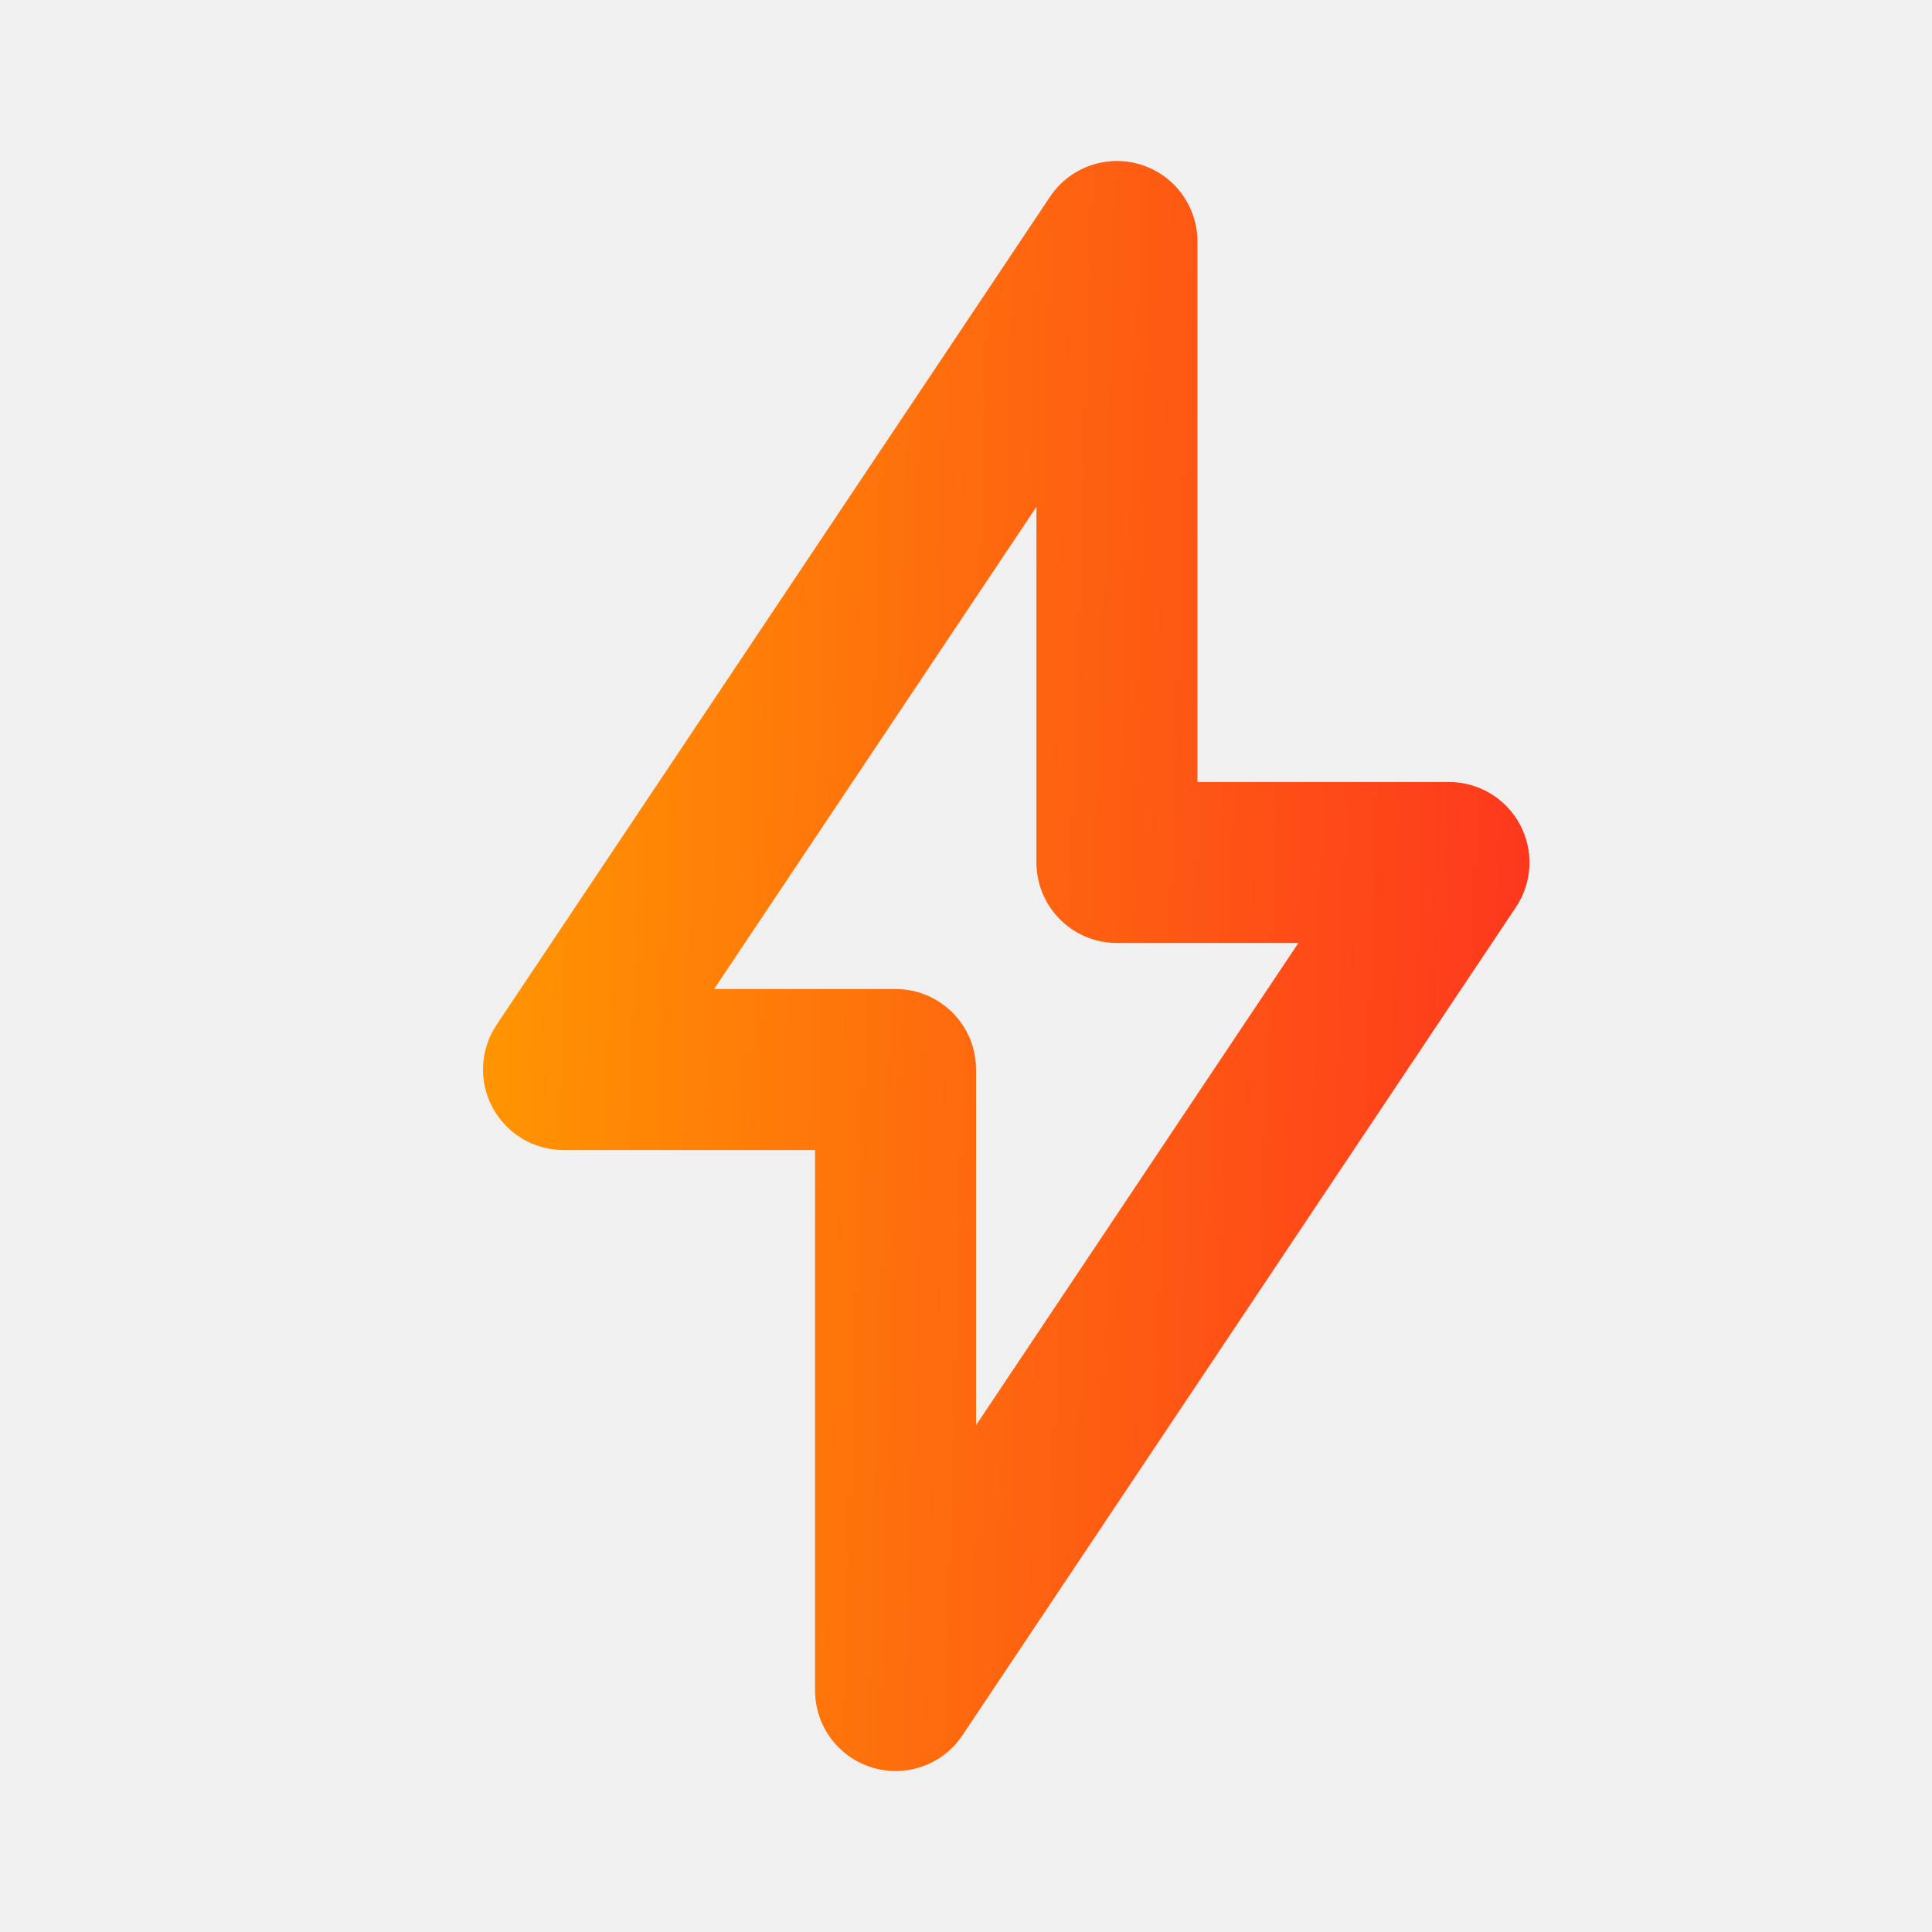
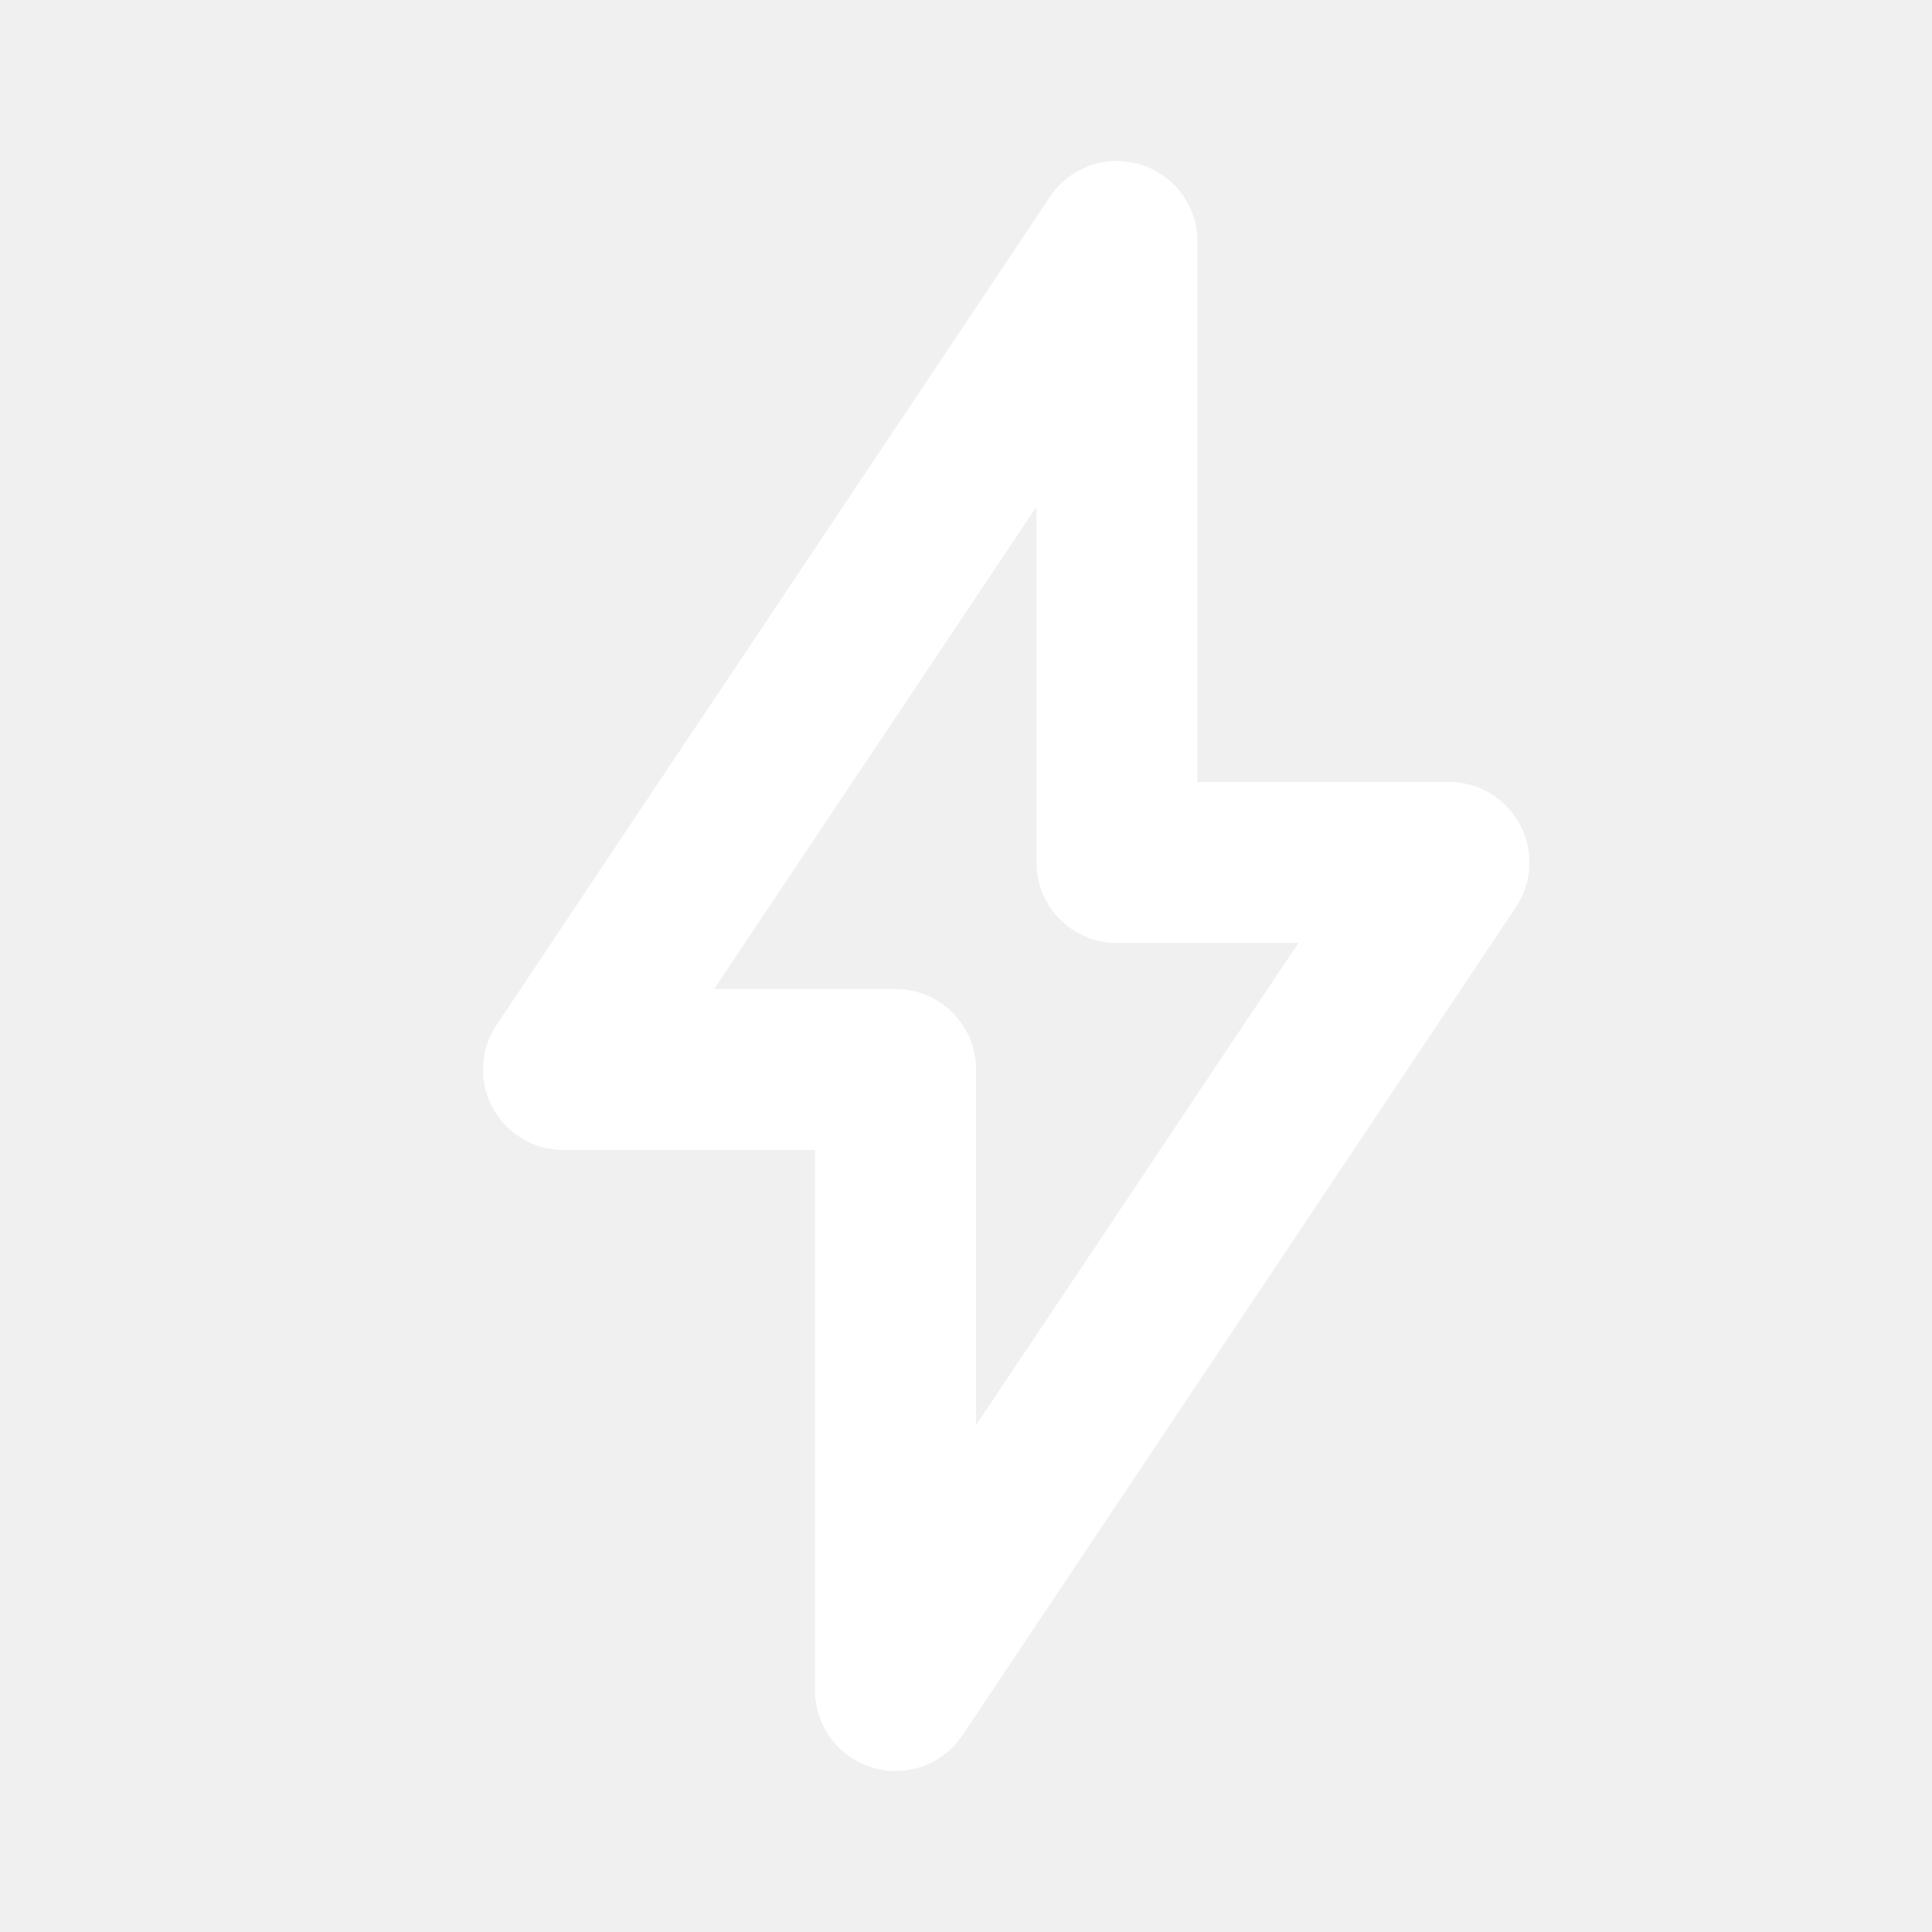
<svg xmlns="http://www.w3.org/2000/svg" width="24" height="24" viewBox="0 0 24 24" fill="none">
-   <path fill-rule="evenodd" clip-rule="evenodd" d="M14.165 2.043C14.587 2.171 14.875 2.56 14.875 3V9.714H18C18.369 9.714 18.708 9.918 18.882 10.243C19.056 10.569 19.036 10.963 18.831 11.27L11.956 21.556C11.712 21.922 11.256 22.085 10.835 21.957C10.413 21.829 10.125 21.441 10.125 21V14.286H7C6.631 14.286 6.292 14.083 6.118 13.757C5.944 13.432 5.964 13.037 6.169 12.73L13.044 2.444C13.288 2.078 13.744 1.915 14.165 2.043ZM8.871 12.286H11.125C11.677 12.286 12.125 12.733 12.125 13.286V17.704L16.129 11.714H13.875C13.323 11.714 12.875 11.267 12.875 10.714V6.296L8.871 12.286Z" fill="url(#paint0_linear_266_2377)" />
-   <defs>
-     <linearGradient id="paint0_linear_266_2377" x1="6" y1="2" x2="23.405" y2="2.527" gradientUnits="userSpaceOnUse">
-       <stop stop-color="#FF9700" />
-       <stop offset="1" stop-color="#FD1A26" />
-     </linearGradient>
-   </defs>
+   <path fill-rule="evenodd" clip-rule="evenodd" d="M14.165 2.043C14.587 2.171 14.875 2.56 14.875 3V9.714H18C18.369 9.714 18.708 9.918 18.882 10.243C19.056 10.568 19.036 10.963 18.831 11.27L11.956 21.556C11.712 21.922 11.256 22.085 10.835 21.957C10.413 21.829 10.125 21.44 10.125 21V14.286H7C6.631 14.286 6.292 14.082 6.118 13.757C5.944 13.432 5.964 13.037 6.169 12.73L13.044 2.444C13.288 2.078 13.744 1.915 14.165 2.043ZM8.871 12.286H11.125C11.677 12.286 12.125 12.733 12.125 13.286V17.704L16.129 11.714H13.875C13.323 11.714 12.875 11.267 12.875 10.714V6.296L8.871 12.286Z" fill="white" />
</svg>
